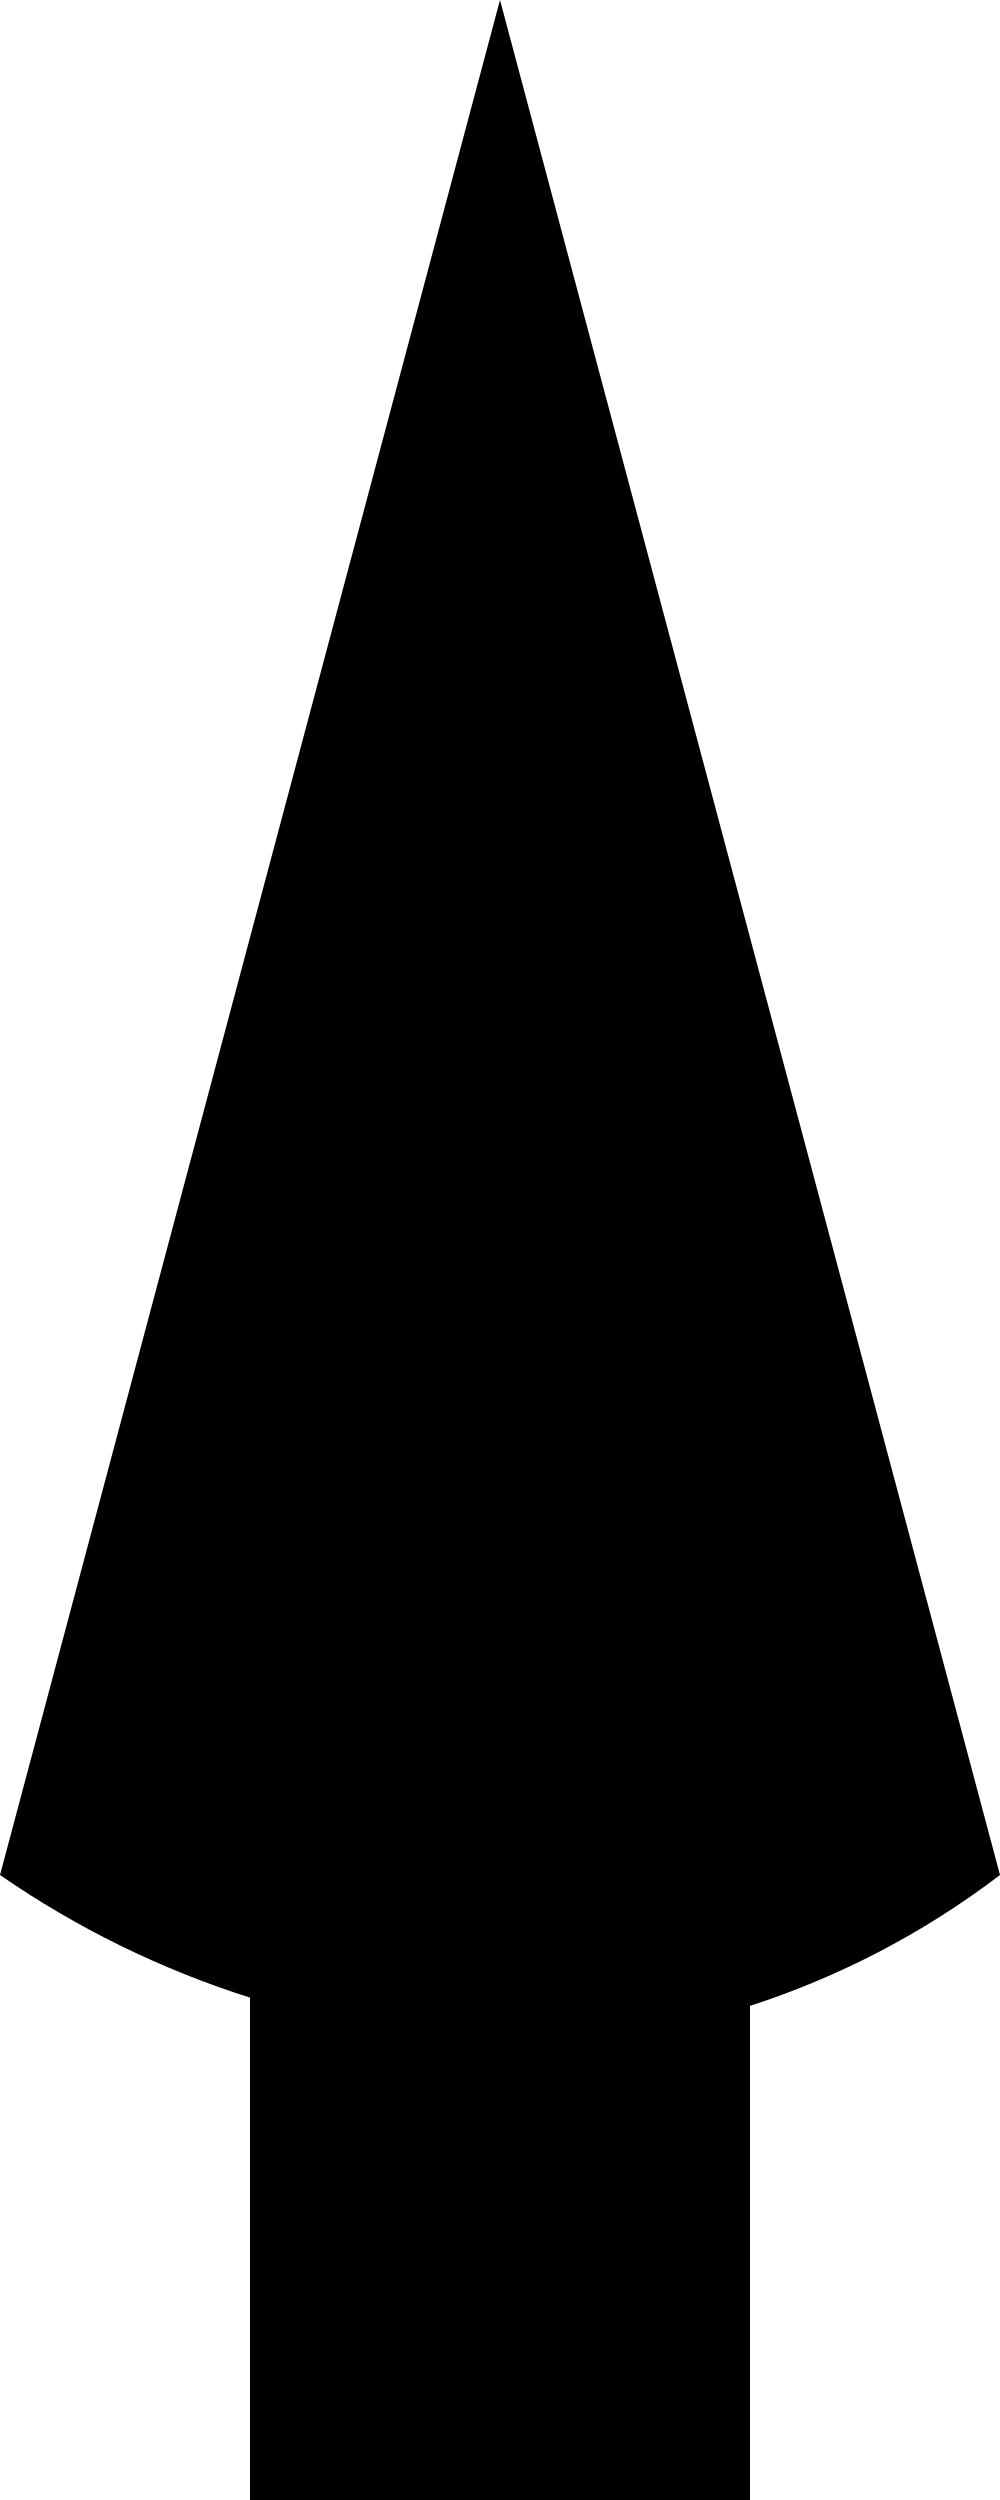
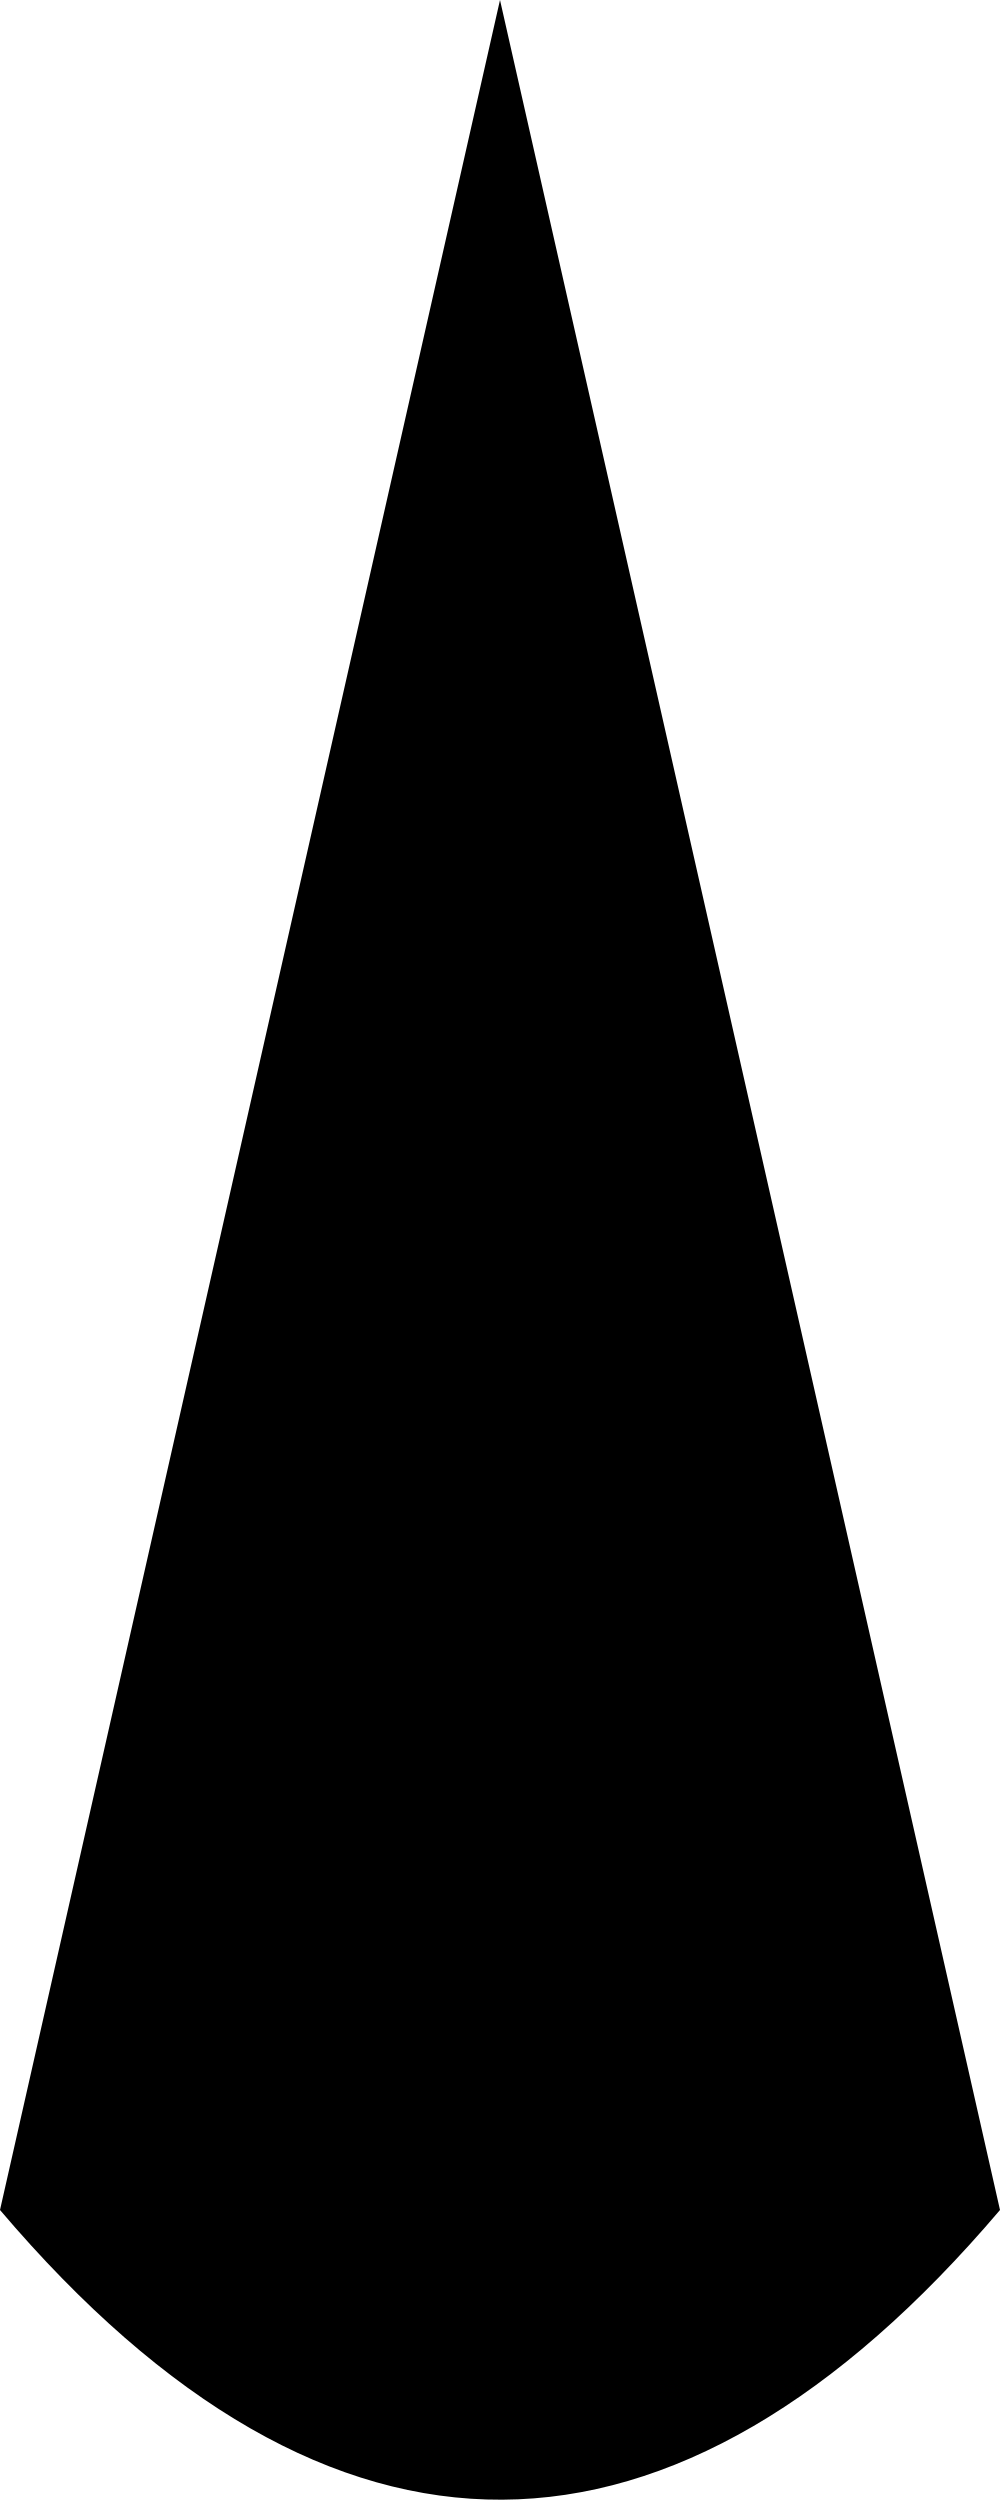
- <svg xmlns="http://www.w3.org/2000/svg" id="eb2debc4-769e-4681-9f52-1698b1ee0f04" data-name="图层 1" viewBox="0 0 80 200">
-   <path d="M140,150,100,0,60,150a74.93,74.93,0,0,0,20,9.81V200h40V160.47A67.1,67.1,0,0,0,140,150Z" transform="translate(-60)" />
+ <svg xmlns="http://www.w3.org/2000/svg" version="1.1" id="eb2debc4-769e-4681-9f52-1698b1ee0f04" x="0px" y="0px" viewBox="0 0 80 200" style="enable-background:new 0 0 80 200;" xml:space="preserve">
+   <path d="M80,176.8L40,0L0,176.8C26.5,208,54,207.4,80,176.8z" />
</svg>
